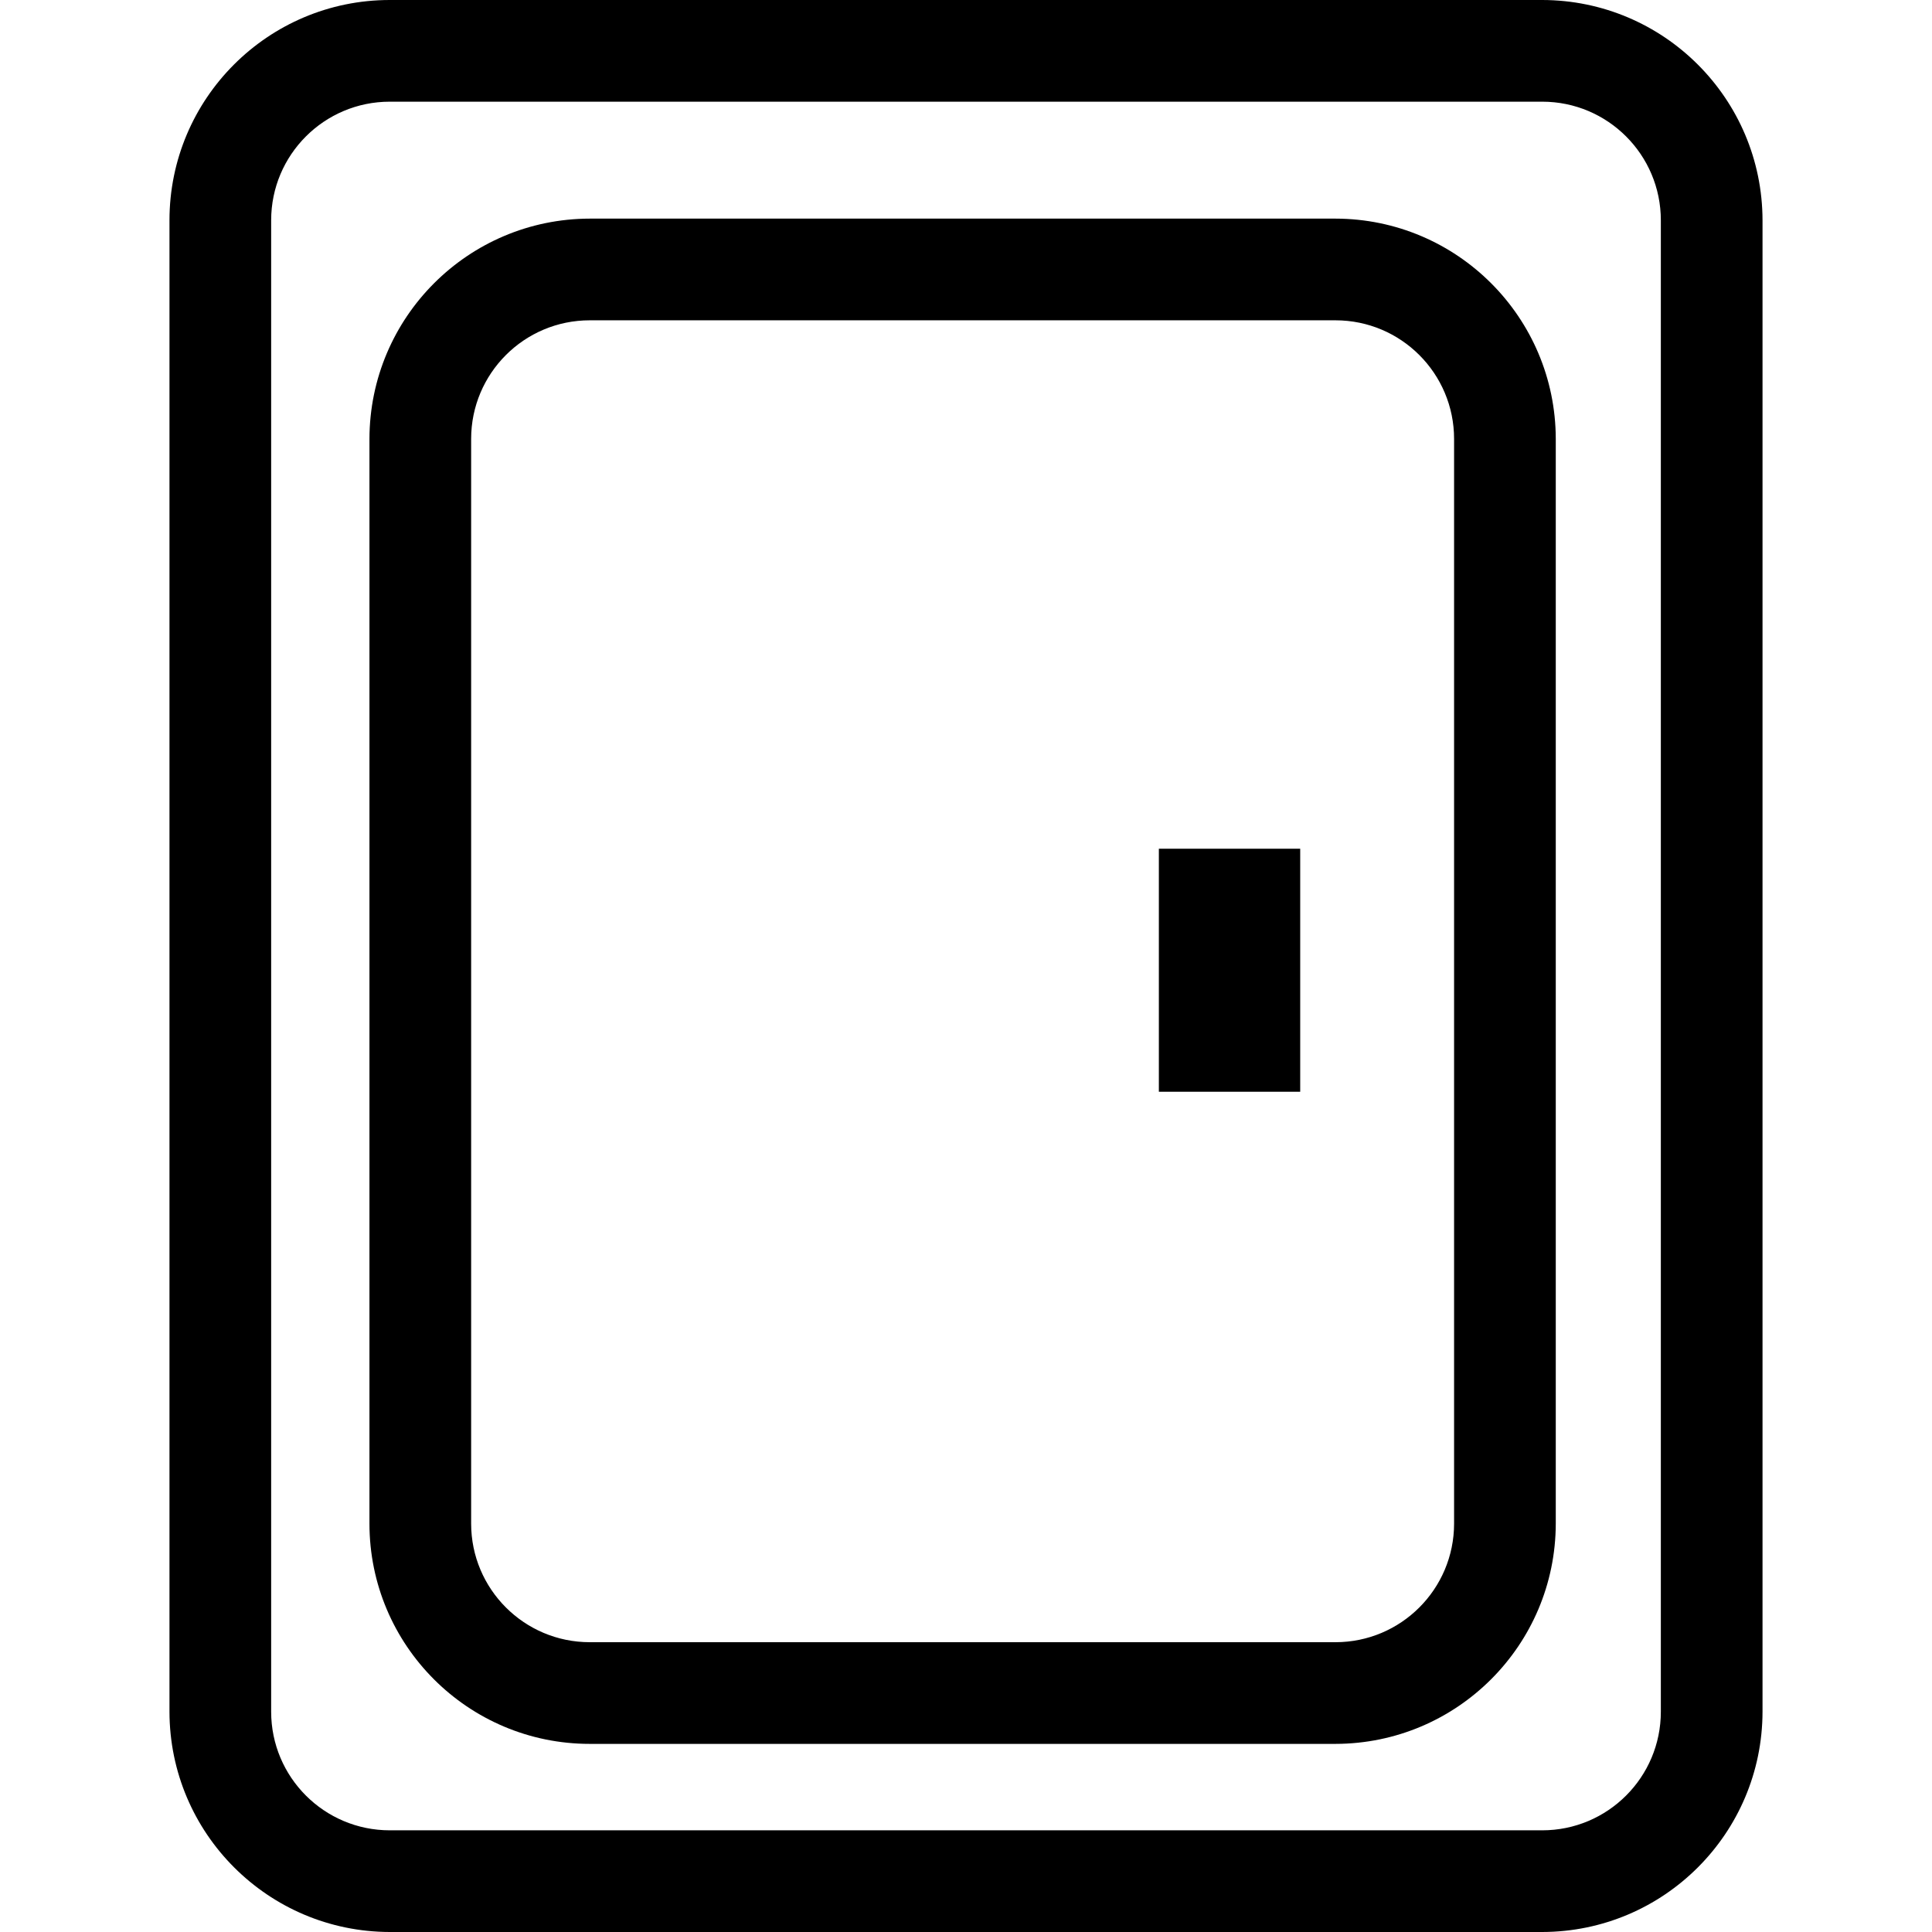
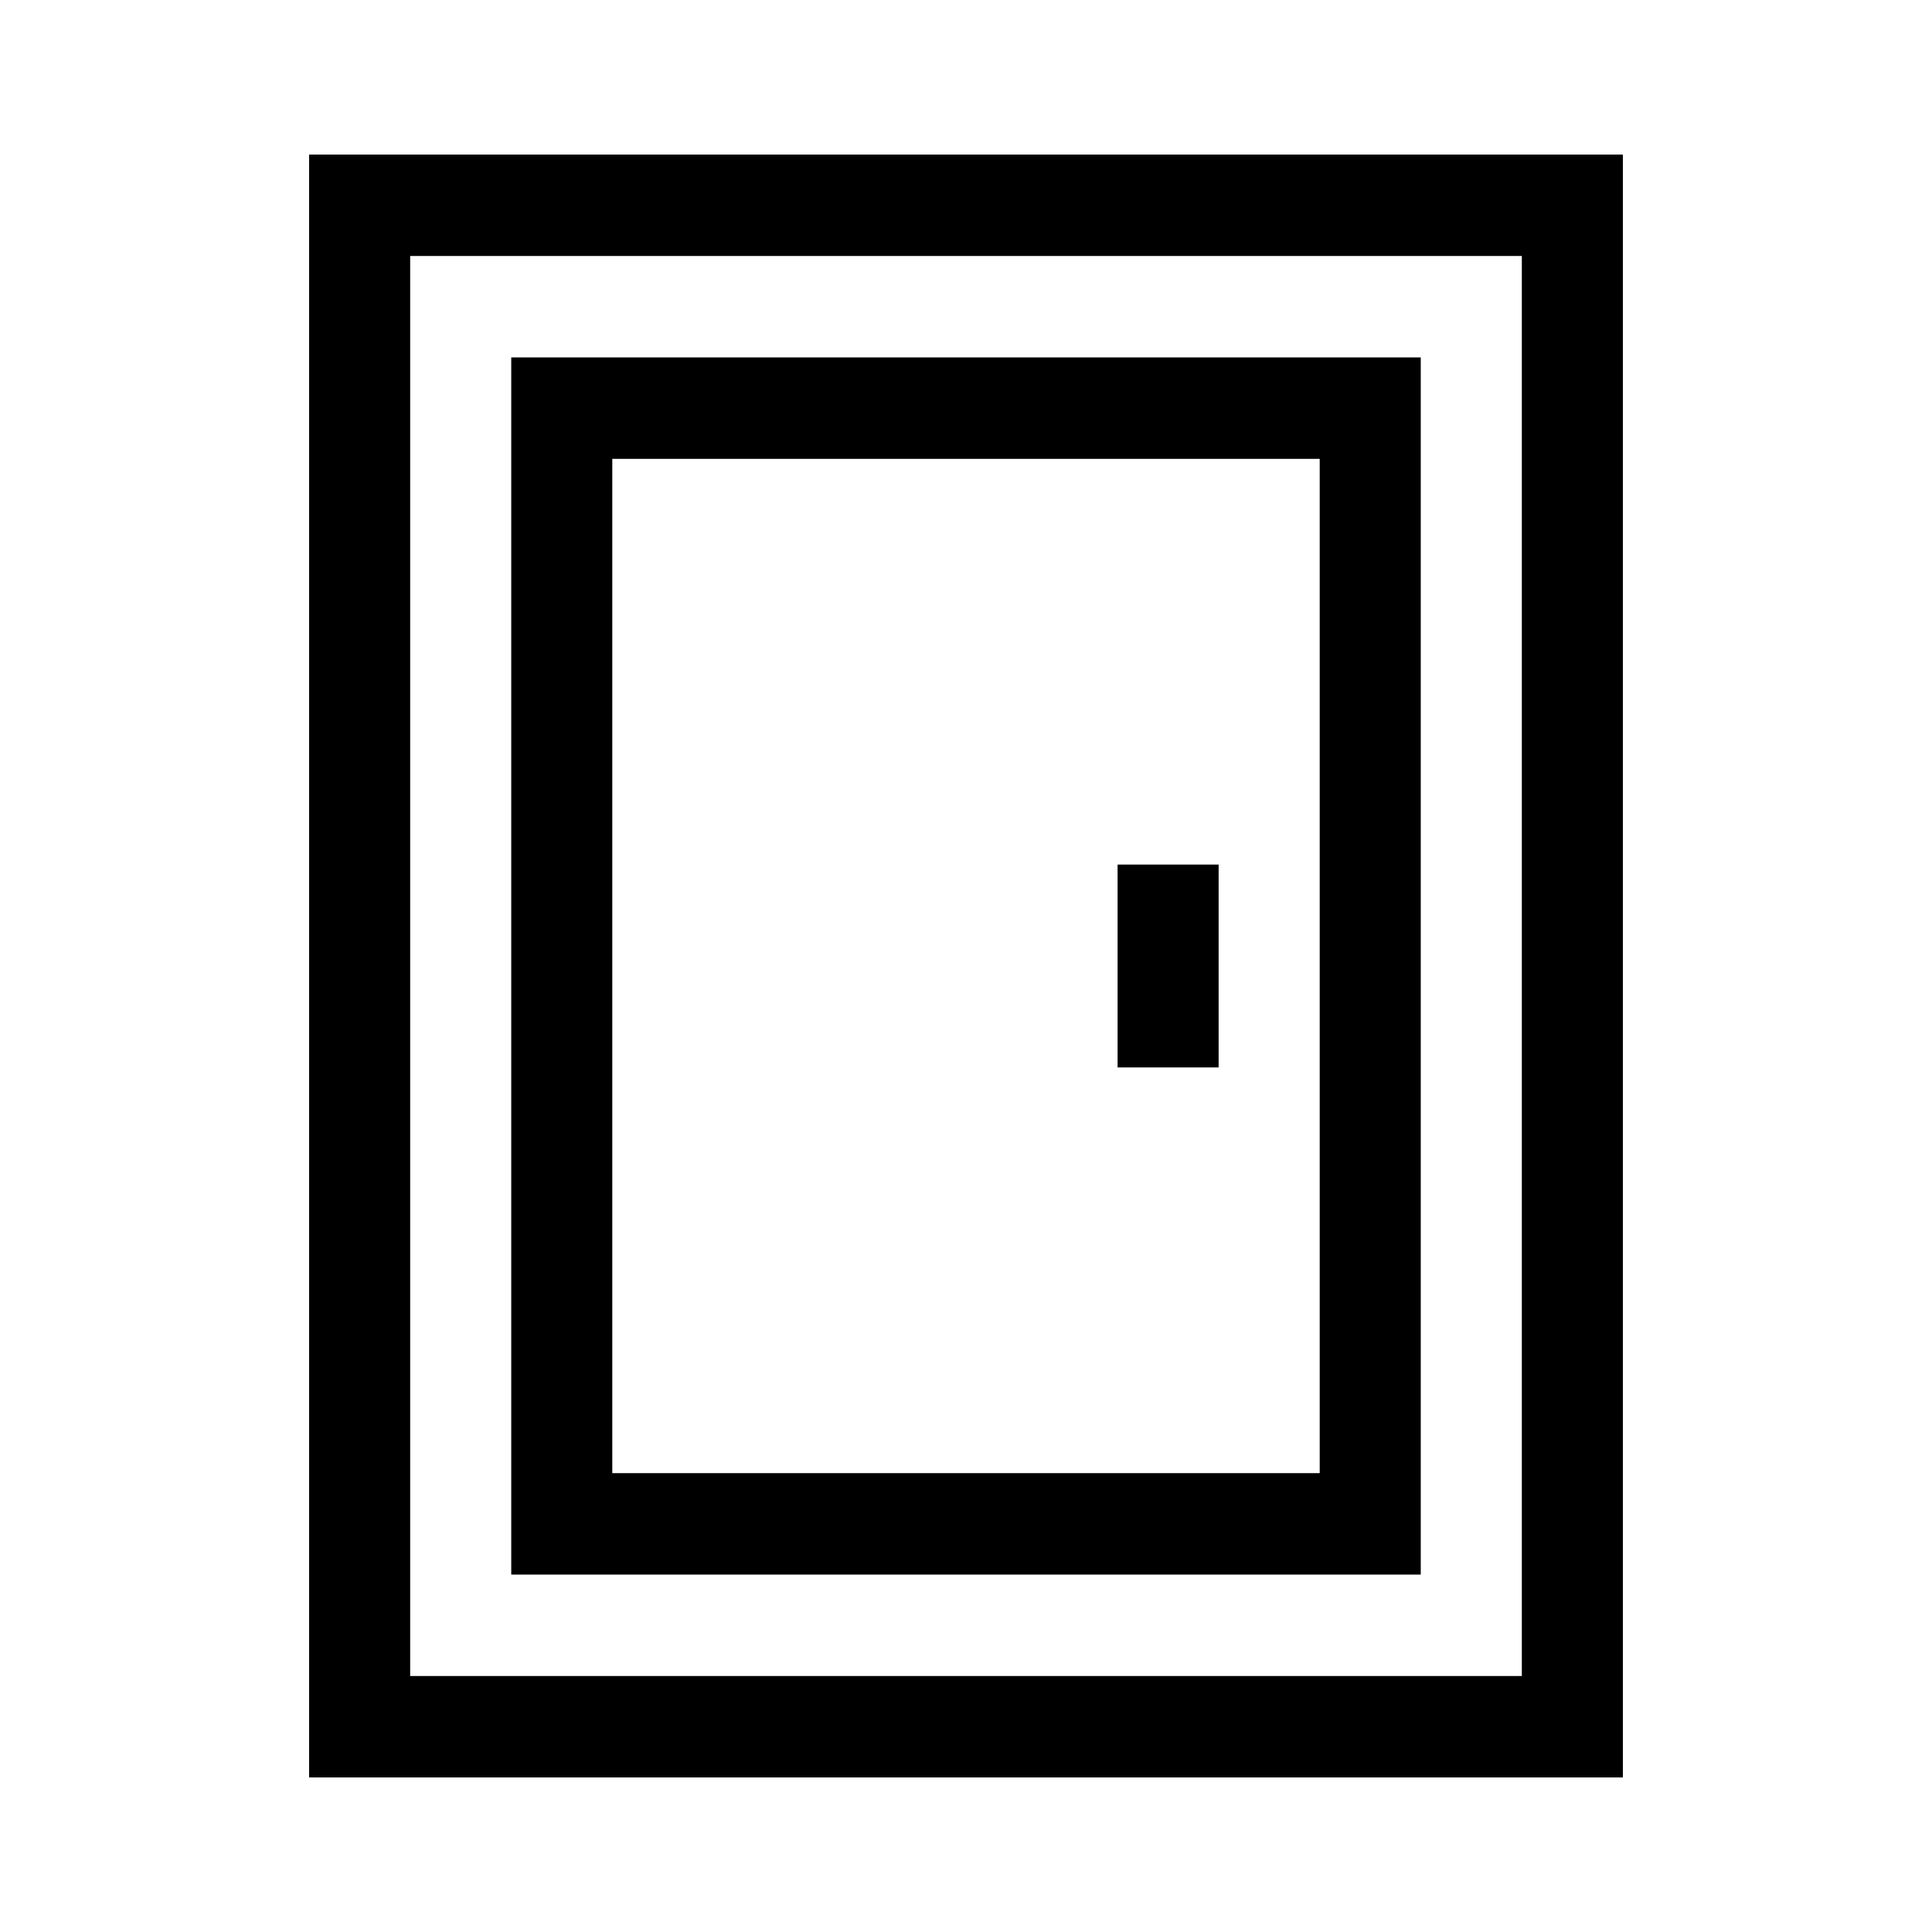
- <svg xmlns="http://www.w3.org/2000/svg" t="1539671170318" class="icon" style="" viewBox="0 0 1024 1024" version="1.1" p-id="13041" width="200" height="200">
+ <svg xmlns="http://www.w3.org/2000/svg" t="1552460416552" class="icon" style="" viewBox="0 0 1024 1024" version="1.1" p-id="5080" width="128" height="128">
  <defs>
    <style type="text/css" />
  </defs>
-   <path d="M817.404 1024h-610.807A116.952 116.952 0 0 1 89.825 907.228v-790.456A116.772 116.772 0 0 1 206.596 0h610.807A116.952 116.952 0 0 1 934.175 116.772v790.456a116.952 116.952 0 0 1-116.772 116.772zM206.596 53.895A62.877 62.877 0 0 0 143.719 116.772v790.456A62.877 62.877 0 0 0 206.596 970.105h610.807a62.877 62.877 0 0 0 62.877-62.877v-790.456A62.877 62.877 0 0 0 817.404 53.895z" p-id="13042" />
-   <path d="M707.818 924.295h-395.228a116.772 116.772 0 0 1-116.772-116.772v-574.877a116.952 116.952 0 0 1 116.772-116.772h395.228a116.952 116.952 0 0 1 116.772 116.772v574.877a116.952 116.952 0 0 1-116.772 116.772z m-395.228-754.526a62.877 62.877 0 0 0-62.877 62.877v574.877a62.877 62.877 0 0 0 62.877 62.877h395.228a62.877 62.877 0 0 0 62.877-62.877v-574.877a62.877 62.877 0 0 0-62.877-62.877z" p-id="13043" />
-   <path d="M614.22 449.841l74.914 0 0 128.808-74.914 0 0-128.808Z" p-id="13044" />
+   <path d="M163.84 81.92v860.16h696.32V81.92H163.84z m642.765 806.4h-589.21V135.68h589.21v752.64zM753.029 189.44H270.971v645.12h482.058V189.44z m-53.555 591.36H324.526v-537.6h374.948v537.6z m-53.576-215.04h-53.555v-107.52h53.555v107.52z" p-id="5081" />
</svg>
